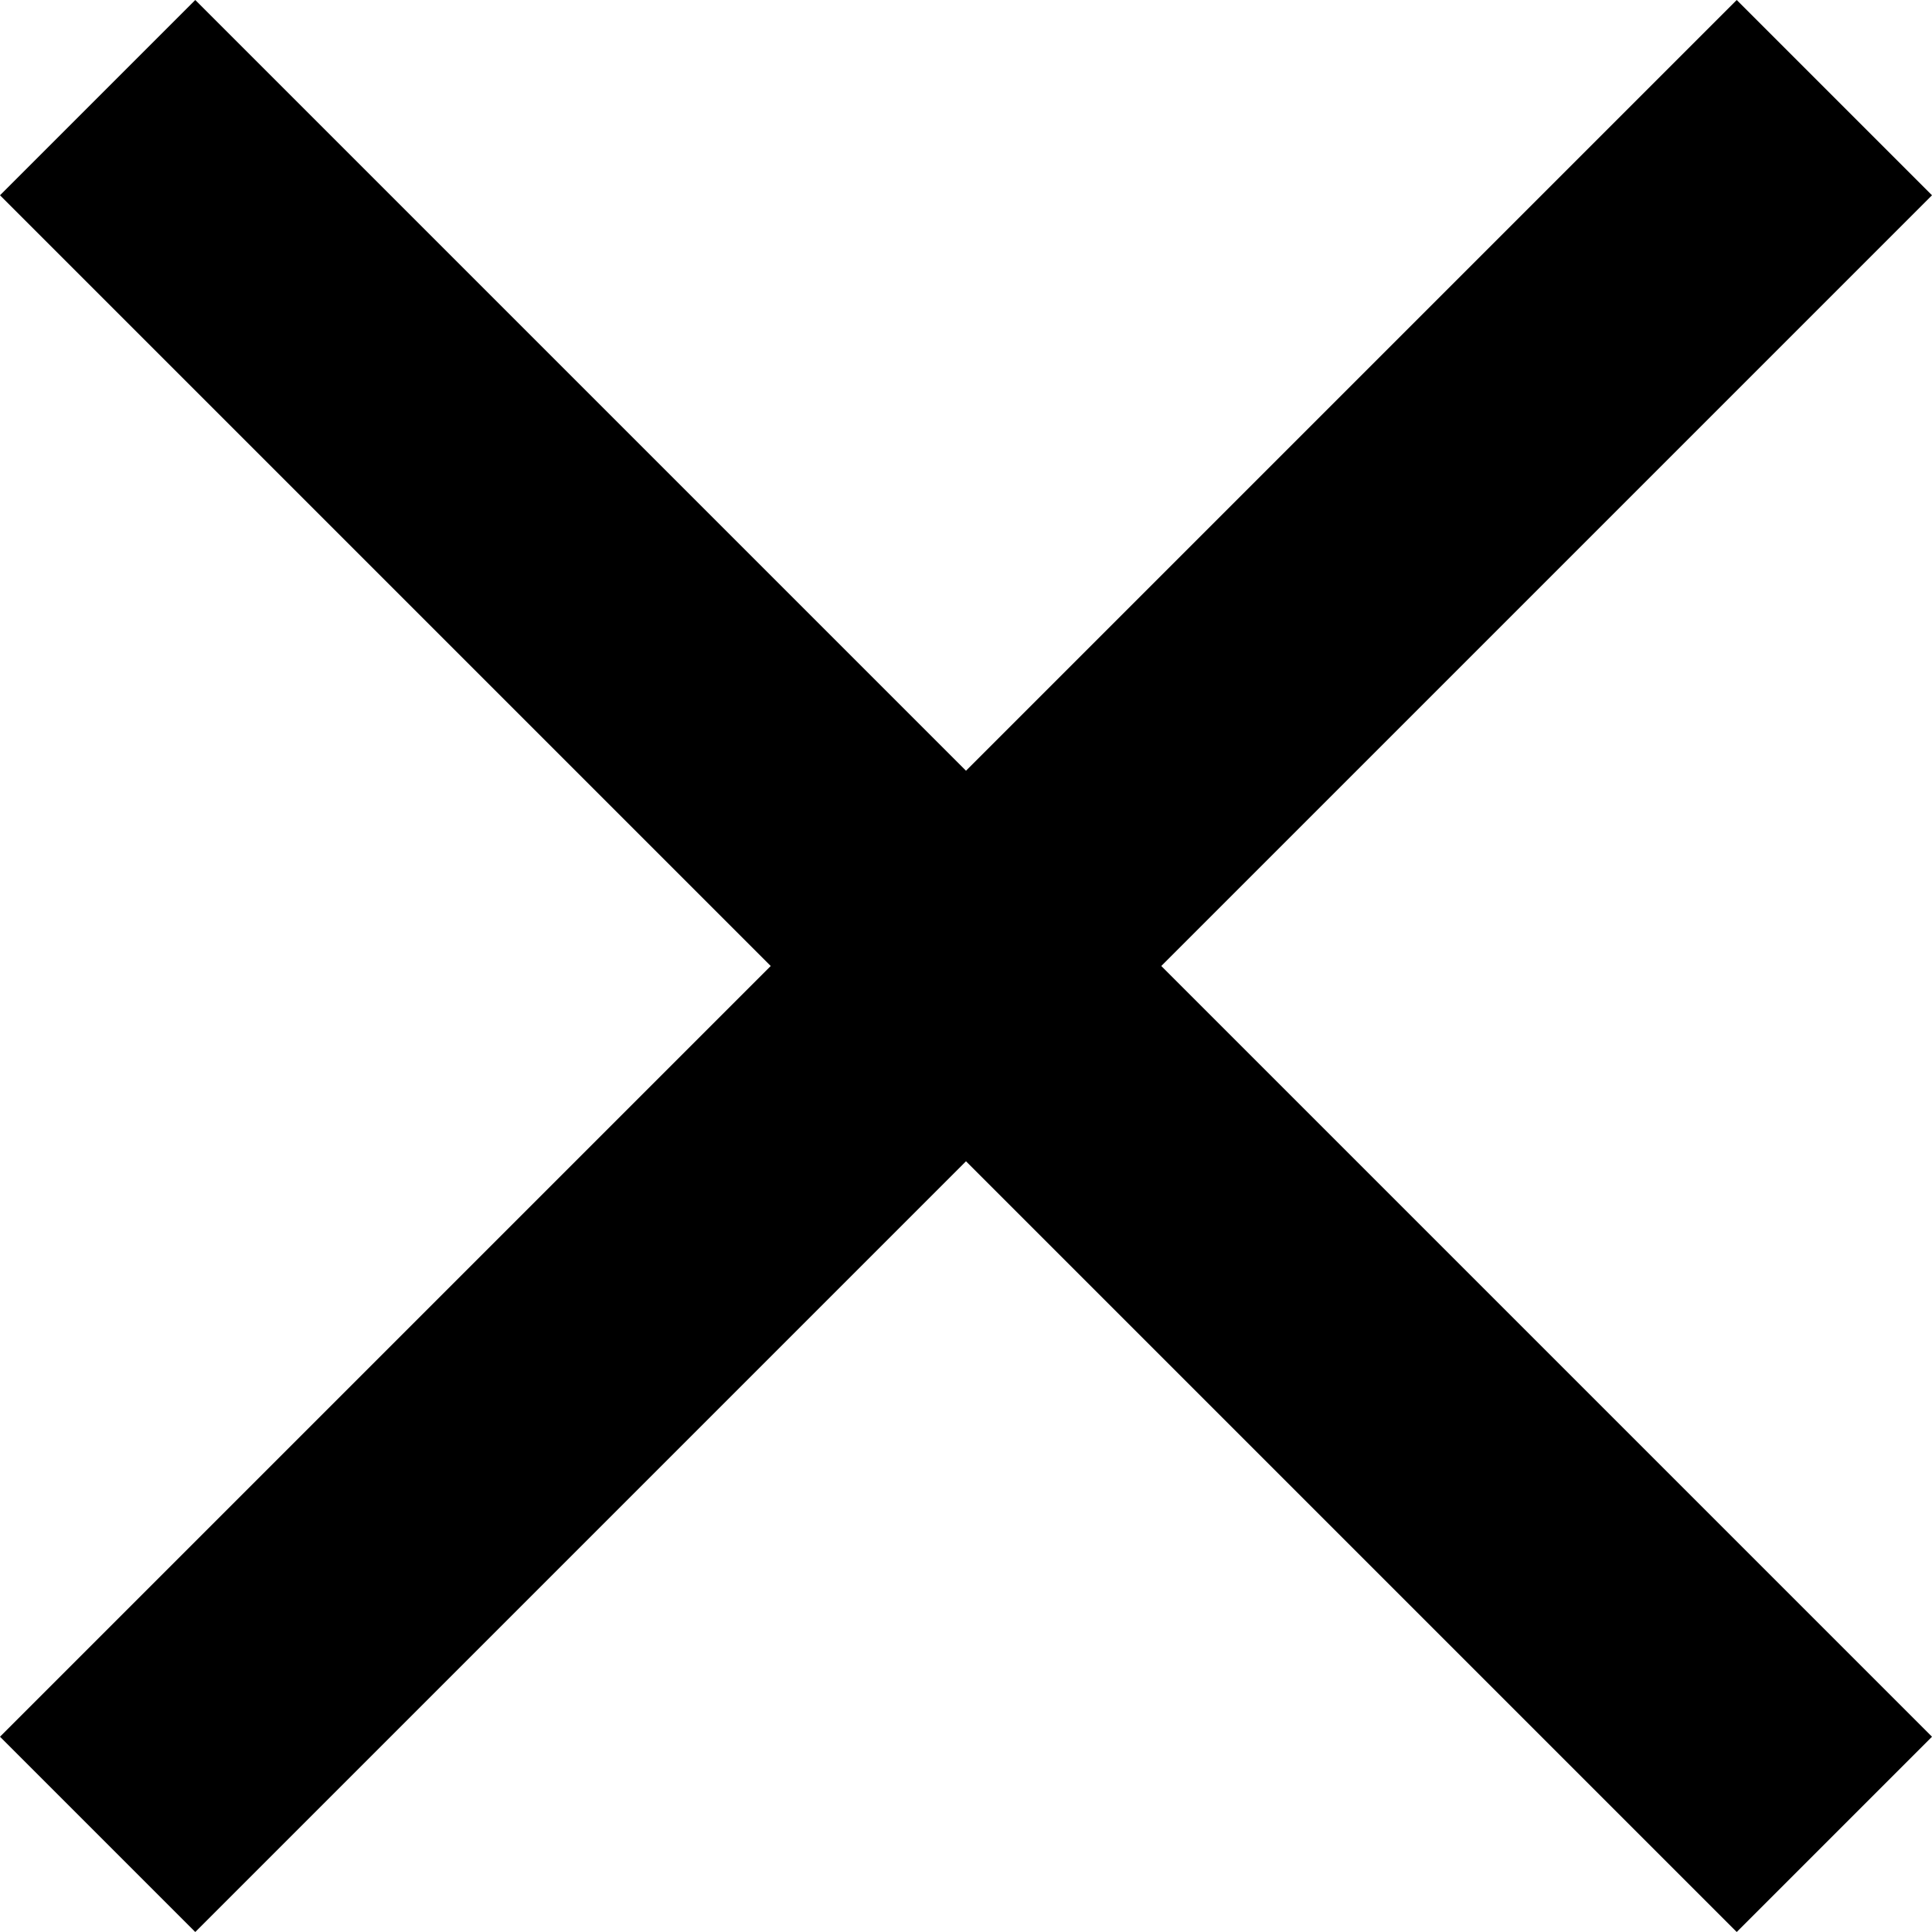
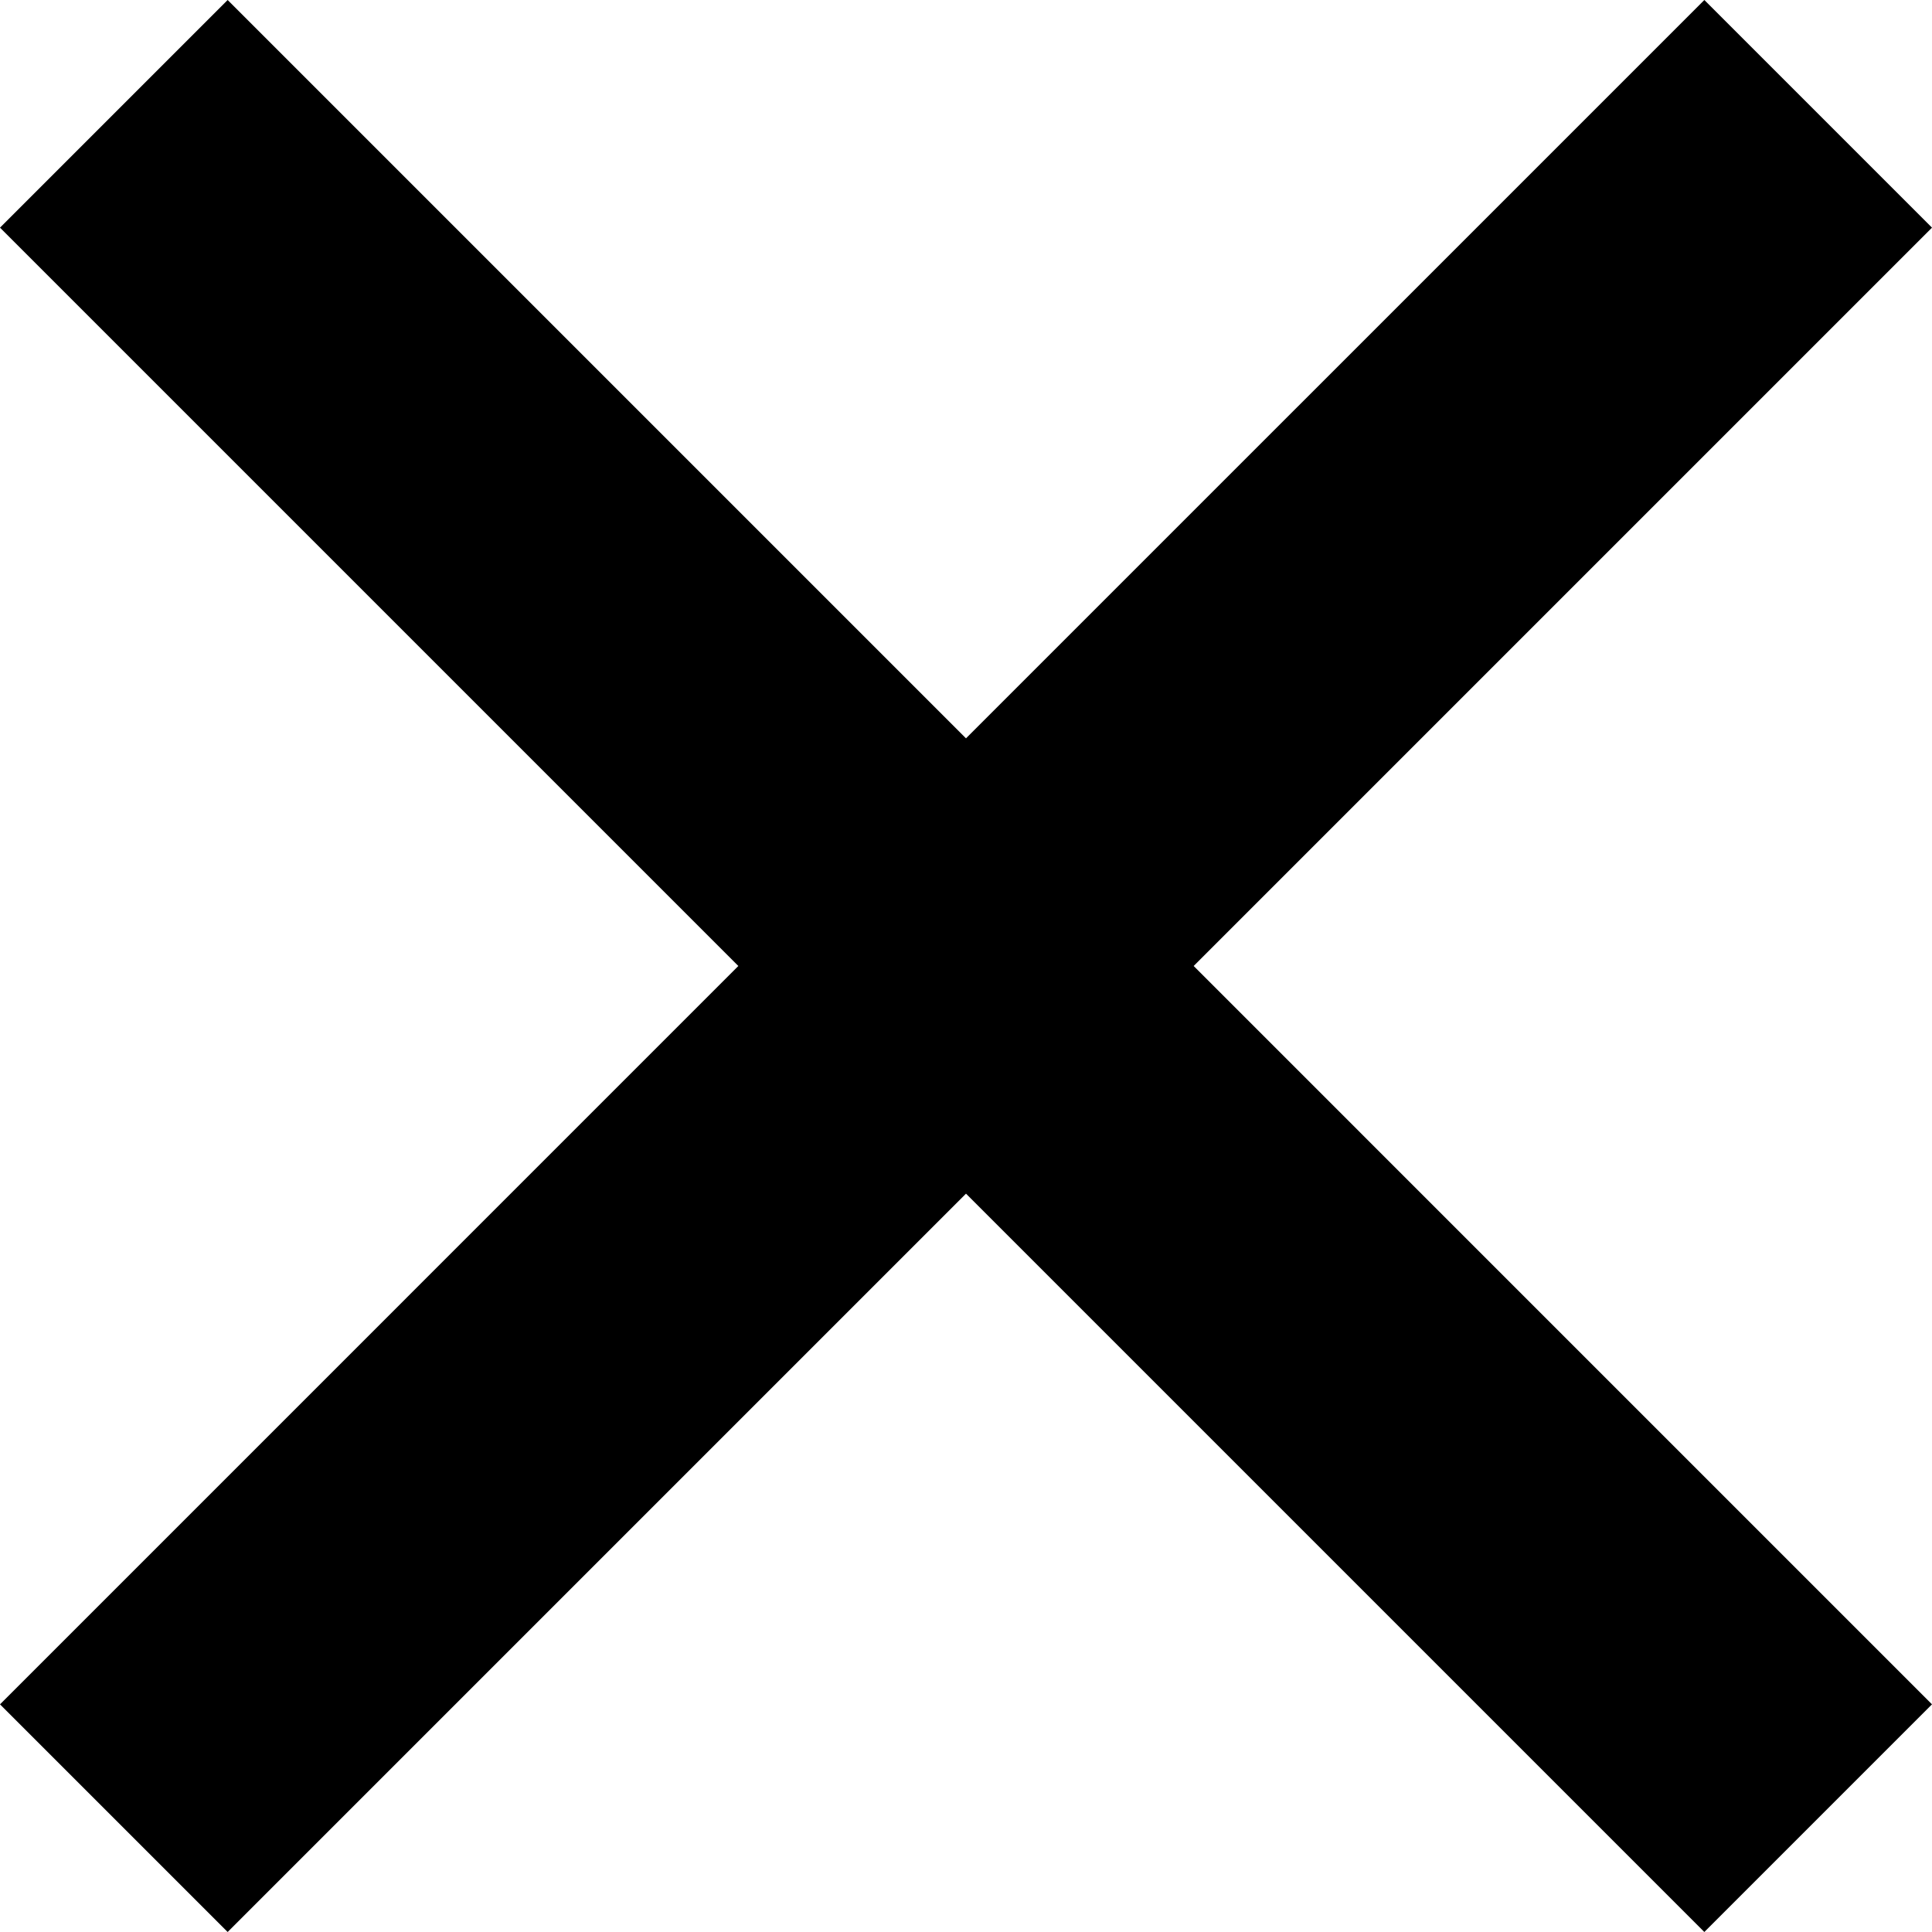
- <svg xmlns="http://www.w3.org/2000/svg" version="1.1" id="Capa_1" x="0px" y="0px" viewBox="0 0 298.667 298.667" style="enable-background:new 0 0 298.667 298.667;" xml:space="preserve">
-   <g>
-     <g>
-       <polygon points="298.667,30.187 268.48,0 149.333,119.147 30.187,0 0,30.187 119.147,149.333 0,268.48 30.187,298.667     149.333,179.52 268.48,298.667 298.667,268.48 179.52,149.333   " />
-     </g>
-   </g>
-   <g>
- </g>
-   <g>
- </g>
-   <g>
- </g>
-   <g>
- </g>
-   <g>
- </g>
-   <g>
- </g>
-   <g>
- </g>
-   <g>
- </g>
-   <g>
- </g>
-   <g>
- </g>
-   <g>
- </g>
-   <g>
- </g>
-   <g>
- </g>
-   <g>
- </g>
-   <g>
- </g>
+ <svg xmlns="http://www.w3.org/2000/svg" id="Capa_1" enable-background="new 0 0 386.667 386.667" height="512" viewBox="0 0 386.667 386.667" width="512">
+   <path d="m386.667 45.564-45.564-45.564-147.77 147.769-147.769-147.769-45.564 45.564 147.769 147.769-147.769 147.77 45.564 45.564 147.769-147.769 147.769 147.769 45.564-45.564-147.768-147.77z" />
</svg>
